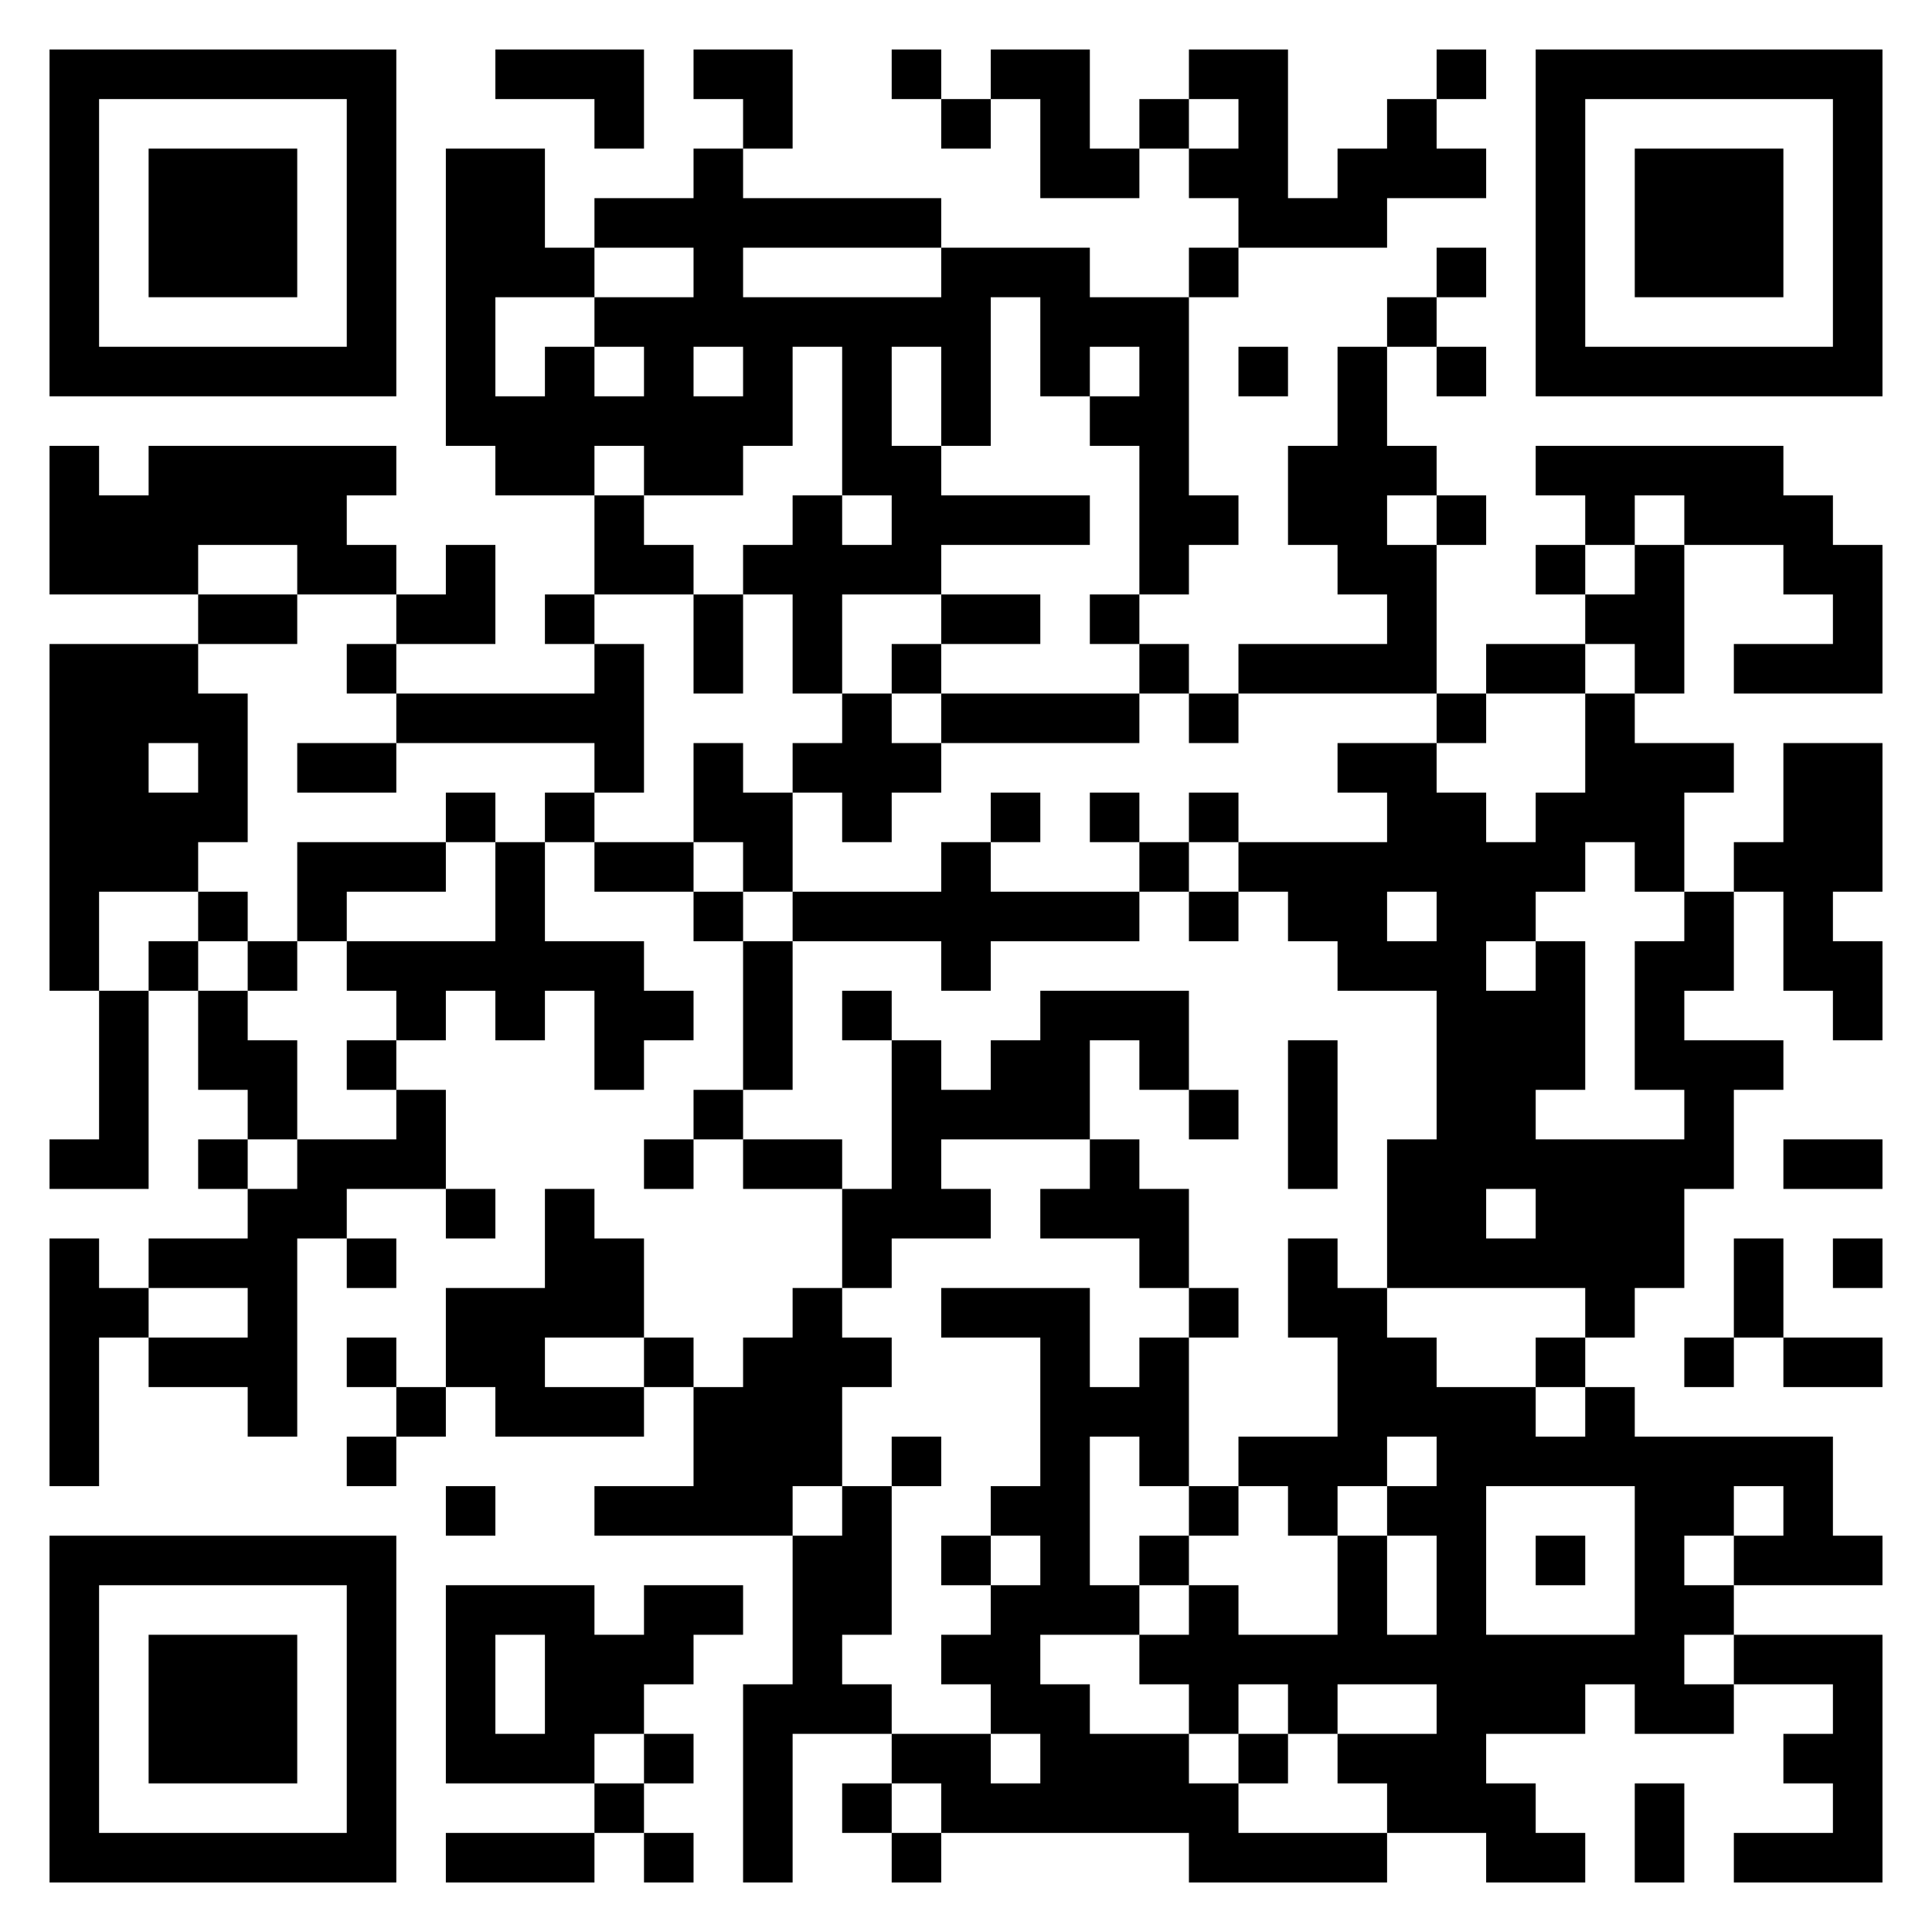
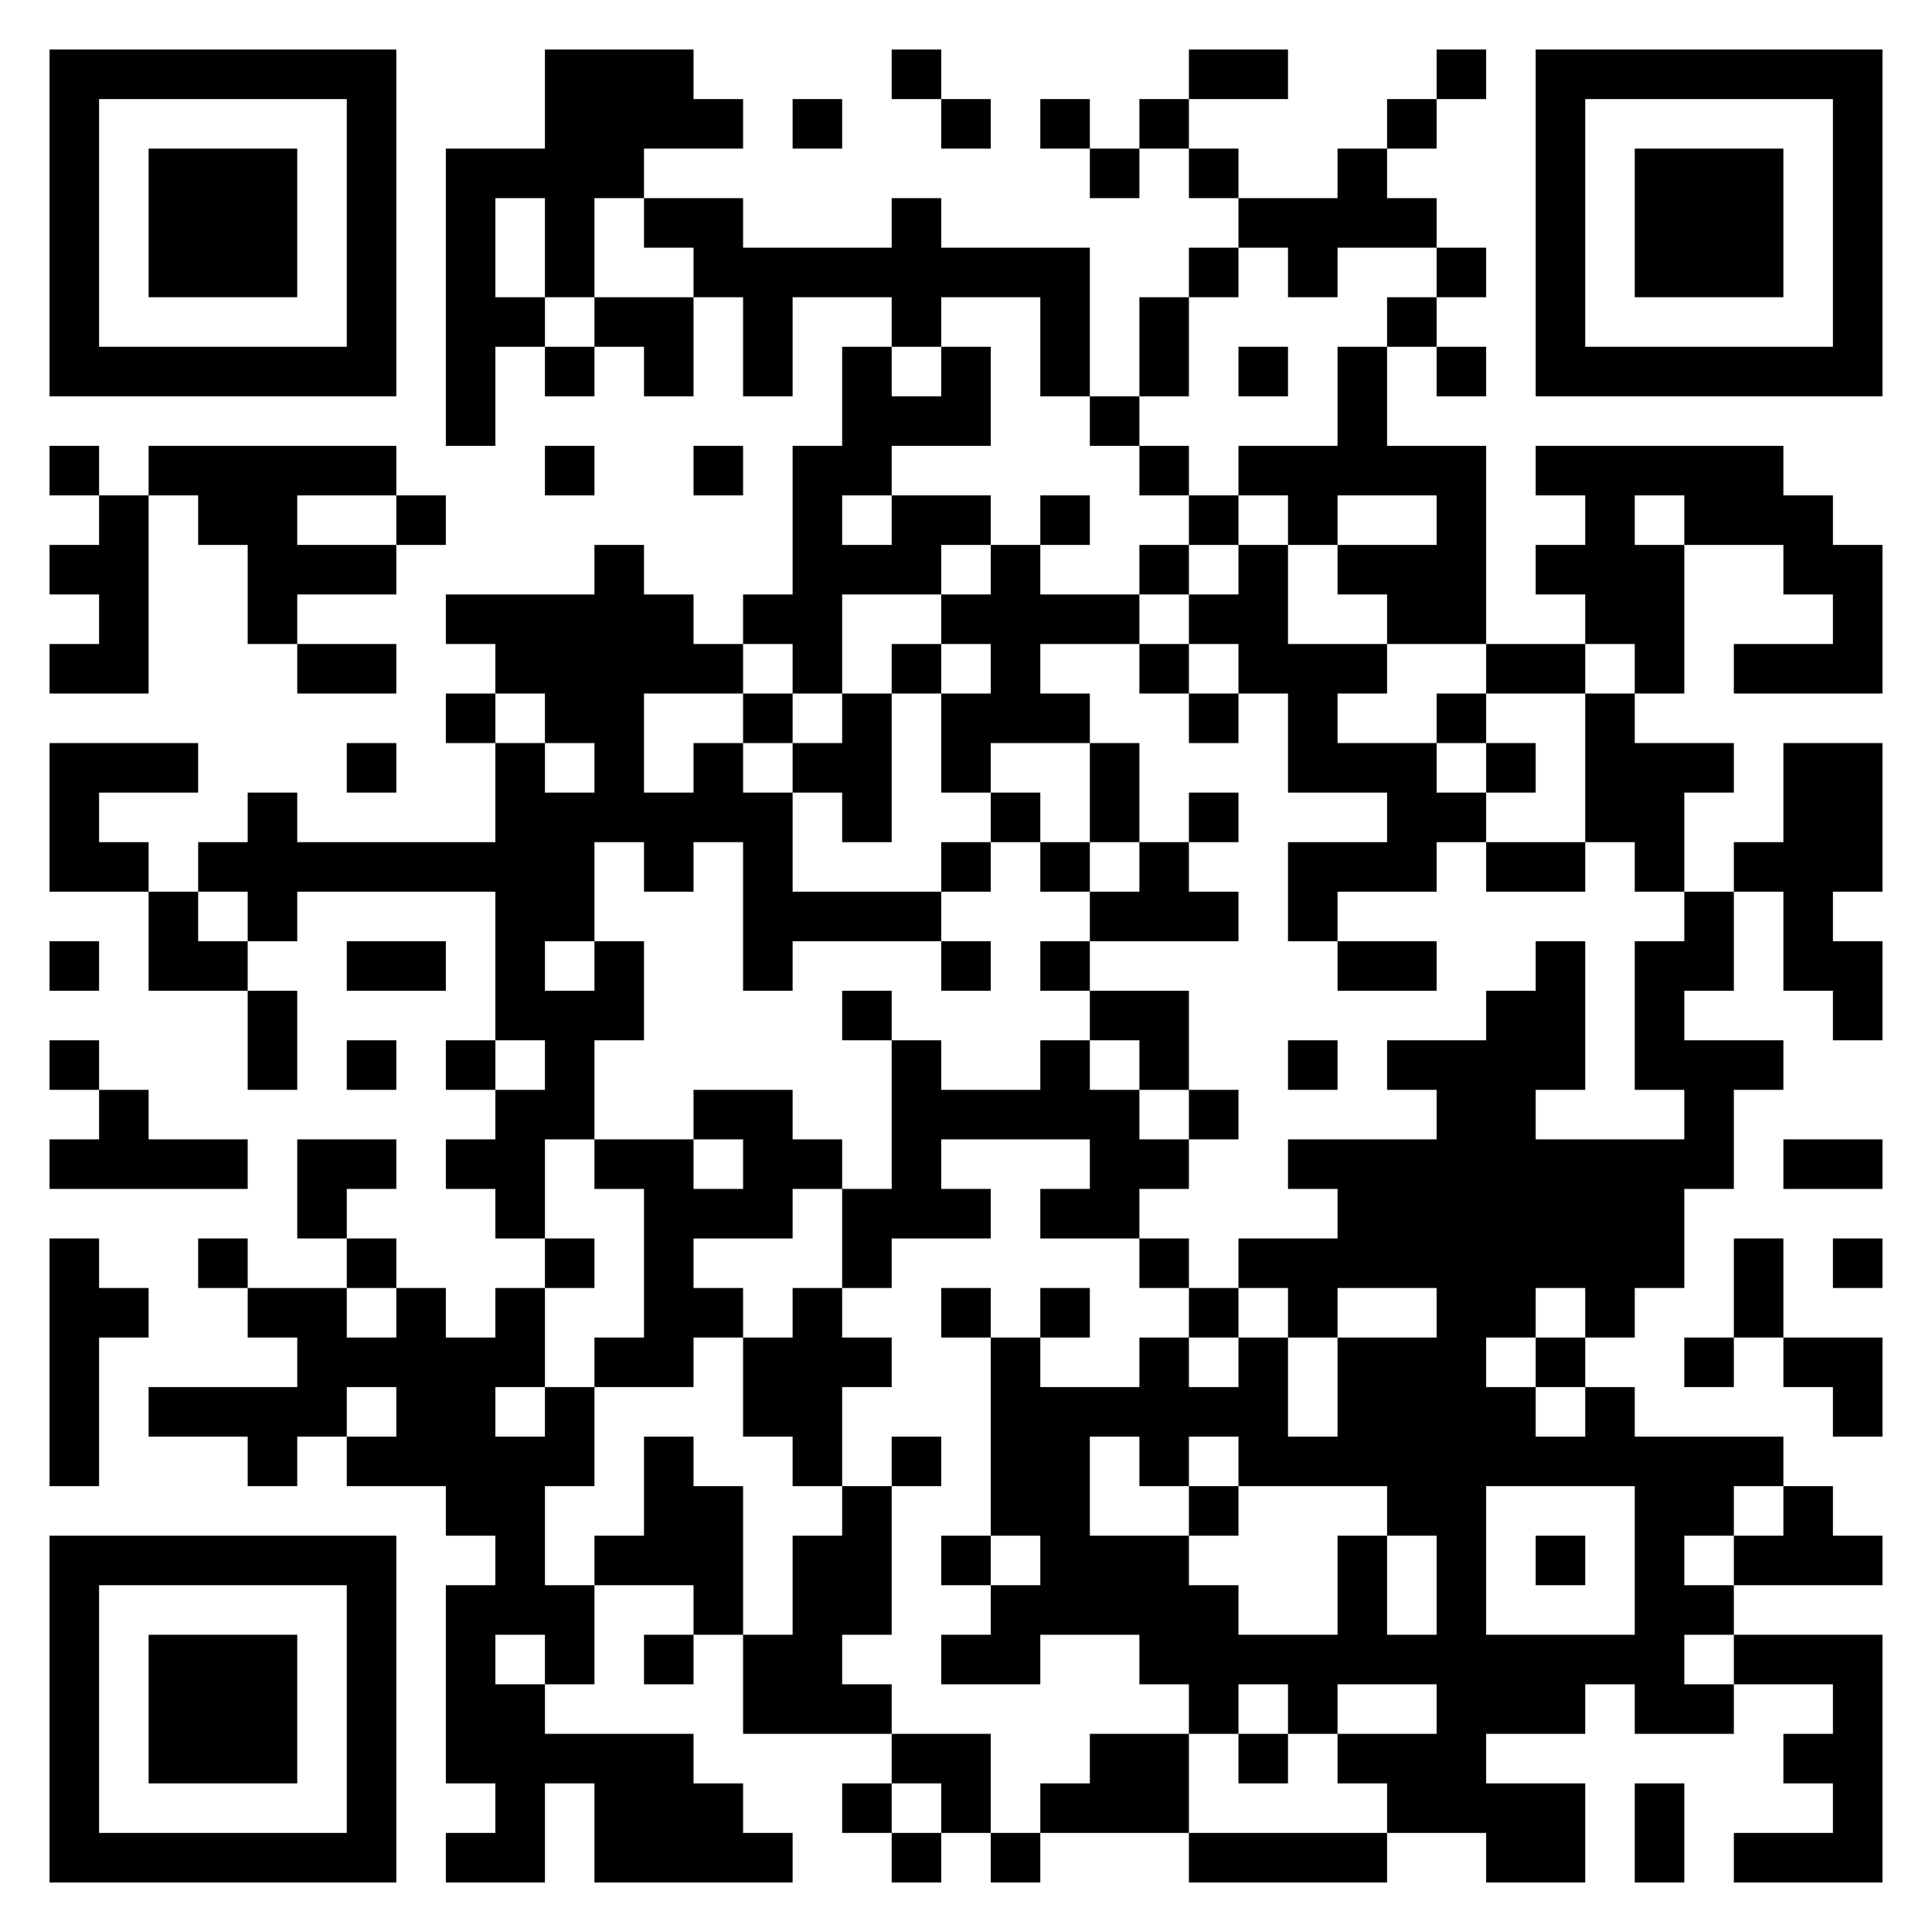
<svg xmlns="http://www.w3.org/2000/svg" width="39mm" height="39mm" version="1.1" viewBox="0 0 39 39">
-   <path d="M1,1H2V2H1zM2,1H3V2H2zM3,1H4V2H3zM4,1H5V2H4zM5,1H6V2H5zM6,1H7V2H6zM7,1H8V2H7zM10,1H11V2H10zM11,1H12V2H11zM12,1H13V2H12zM14,1H15V2H14zM15,1H16V2H15zM18,1H19V2H18zM20,1H21V2H20zM21,1H22V2H21zM24,1H25V2H24zM25,1H26V2H25zM29,1H30V2H29zM31,1H32V2H31zM32,1H33V2H32zM33,1H34V2H33zM34,1H35V2H34zM35,1H36V2H35zM36,1H37V2H36zM37,1H38V2H37zM1,2H2V3H1zM7,2H8V3H7zM12,2H13V3H12zM15,2H16V3H15zM19,2H20V3H19zM21,2H22V3H21zM23,2H24V3H23zM25,2H26V3H25zM28,2H29V3H28zM31,2H32V3H31zM37,2H38V3H37zM1,3H2V4H1zM3,3H4V4H3zM4,3H5V4H4zM5,3H6V4H5zM7,3H8V4H7zM9,3H10V4H9zM10,3H11V4H10zM14,3H15V4H14zM21,3H22V4H21zM22,3H23V4H22zM24,3H25V4H24zM25,3H26V4H25zM27,3H28V4H27zM28,3H29V4H28zM29,3H30V4H29zM31,3H32V4H31zM33,3H34V4H33zM34,3H35V4H34zM35,3H36V4H35zM37,3H38V4H37zM1,4H2V5H1zM3,4H4V5H3zM4,4H5V5H4zM5,4H6V5H5zM7,4H8V5H7zM9,4H10V5H9zM10,4H11V5H10zM12,4H13V5H12zM13,4H14V5H13zM14,4H15V5H14zM15,4H16V5H15zM16,4H17V5H16zM17,4H18V5H17zM18,4H19V5H18zM25,4H26V5H25zM26,4H27V5H26zM27,4H28V5H27zM31,4H32V5H31zM33,4H34V5H33zM34,4H35V5H34zM35,4H36V5H35zM37,4H38V5H37zM1,5H2V6H1zM3,5H4V6H3zM4,5H5V6H4zM5,5H6V6H5zM7,5H8V6H7zM9,5H10V6H9zM10,5H11V6H10zM11,5H12V6H11zM14,5H15V6H14zM19,5H20V6H19zM20,5H21V6H20zM21,5H22V6H21zM24,5H25V6H24zM29,5H30V6H29zM31,5H32V6H31zM33,5H34V6H33zM34,5H35V6H34zM35,5H36V6H35zM37,5H38V6H37zM1,6H2V7H1zM7,6H8V7H7zM9,6H10V7H9zM12,6H13V7H12zM13,6H14V7H13zM14,6H15V7H14zM15,6H16V7H15zM16,6H17V7H16zM17,6H18V7H17zM18,6H19V7H18zM19,6H20V7H19zM21,6H22V7H21zM22,6H23V7H22zM23,6H24V7H23zM28,6H29V7H28zM31,6H32V7H31zM37,6H38V7H37zM1,7H2V8H1zM2,7H3V8H2zM3,7H4V8H3zM4,7H5V8H4zM5,7H6V8H5zM6,7H7V8H6zM7,7H8V8H7zM9,7H10V8H9zM11,7H12V8H11zM13,7H14V8H13zM15,7H16V8H15zM17,7H18V8H17zM19,7H20V8H19zM21,7H22V8H21zM23,7H24V8H23zM25,7H26V8H25zM27,7H28V8H27zM29,7H30V8H29zM31,7H32V8H31zM32,7H33V8H32zM33,7H34V8H33zM34,7H35V8H34zM35,7H36V8H35zM36,7H37V8H36zM37,7H38V8H37zM9,8H10V9H9zM10,8H11V9H10zM11,8H12V9H11zM12,8H13V9H12zM13,8H14V9H13zM14,8H15V9H14zM15,8H16V9H15zM17,8H18V9H17zM19,8H20V9H19zM22,8H23V9H22zM23,8H24V9H23zM27,8H28V9H27zM1,9H2V10H1zM3,9H4V10H3zM4,9H5V10H4zM5,9H6V10H5zM6,9H7V10H6zM7,9H8V10H7zM10,9H11V10H10zM11,9H12V10H11zM13,9H14V10H13zM14,9H15V10H14zM17,9H18V10H17zM18,9H19V10H18zM23,9H24V10H23zM26,9H27V10H26zM27,9H28V10H27zM28,9H29V10H28zM31,9H32V10H31zM32,9H33V10H32zM33,9H34V10H33zM34,9H35V10H34zM35,9H36V10H35zM1,10H2V11H1zM2,10H3V11H2zM3,10H4V11H3zM4,10H5V11H4zM5,10H6V11H5zM6,10H7V11H6zM12,10H13V11H12zM16,10H17V11H16zM18,10H19V11H18zM19,10H20V11H19zM20,10H21V11H20zM21,10H22V11H21zM23,10H24V11H23zM24,10H25V11H24zM26,10H27V11H26zM27,10H28V11H27zM29,10H30V11H29zM32,10H33V11H32zM34,10H35V11H34zM35,10H36V11H35zM36,10H37V11H36zM1,11H2V12H1zM2,11H3V12H2zM3,11H4V12H3zM6,11H7V12H6zM7,11H8V12H7zM9,11H10V12H9zM12,11H13V12H12zM13,11H14V12H13zM15,11H16V12H15zM16,11H17V12H16zM17,11H18V12H17zM18,11H19V12H18zM23,11H24V12H23zM27,11H28V12H27zM28,11H29V12H28zM31,11H32V12H31zM33,11H34V12H33zM36,11H37V12H36zM37,11H38V12H37zM4,12H5V13H4zM5,12H6V13H5zM8,12H9V13H8zM9,12H10V13H9zM11,12H12V13H11zM14,12H15V13H14zM16,12H17V13H16zM19,12H20V13H19zM20,12H21V13H20zM22,12H23V13H22zM28,12H29V13H28zM32,12H33V13H32zM33,12H34V13H33zM37,12H38V13H37zM1,13H2V14H1zM2,13H3V14H2zM3,13H4V14H3zM7,13H8V14H7zM12,13H13V14H12zM14,13H15V14H14zM16,13H17V14H16zM18,13H19V14H18zM23,13H24V14H23zM25,13H26V14H25zM26,13H27V14H26zM27,13H28V14H27zM28,13H29V14H28zM30,13H31V14H30zM31,13H32V14H31zM33,13H34V14H33zM35,13H36V14H35zM36,13H37V14H36zM37,13H38V14H37zM1,14H2V15H1zM2,14H3V15H2zM3,14H4V15H3zM4,14H5V15H4zM8,14H9V15H8zM9,14H10V15H9zM10,14H11V15H10zM11,14H12V15H11zM12,14H13V15H12zM17,14H18V15H17zM19,14H20V15H19zM20,14H21V15H20zM21,14H22V15H21zM22,14H23V15H22zM24,14H25V15H24zM29,14H30V15H29zM32,14H33V15H32zM1,15H2V16H1zM2,15H3V16H2zM4,15H5V16H4zM6,15H7V16H6zM7,15H8V16H7zM12,15H13V16H12zM14,15H15V16H14zM16,15H17V16H16zM17,15H18V16H17zM18,15H19V16H18zM27,15H28V16H27zM28,15H29V16H28zM32,15H33V16H32zM33,15H34V16H33zM34,15H35V16H34zM36,15H37V16H36zM37,15H38V16H37zM1,16H2V17H1zM2,16H3V17H2zM3,16H4V17H3zM4,16H5V17H4zM9,16H10V17H9zM11,16H12V17H11zM14,16H15V17H14zM15,16H16V17H15zM17,16H18V17H17zM20,16H21V17H20zM22,16H23V17H22zM24,16H25V17H24zM28,16H29V17H28zM29,16H30V17H29zM31,16H32V17H31zM32,16H33V17H32zM33,16H34V17H33zM36,16H37V17H36zM37,16H38V17H37zM1,17H2V18H1zM2,17H3V18H2zM3,17H4V18H3zM6,17H7V18H6zM7,17H8V18H7zM8,17H9V18H8zM10,17H11V18H10zM12,17H13V18H12zM13,17H14V18H13zM15,17H16V18H15zM19,17H20V18H19zM23,17H24V18H23zM25,17H26V18H25zM26,17H27V18H26zM27,17H28V18H27zM28,17H29V18H28zM29,17H30V18H29zM30,17H31V18H30zM31,17H32V18H31zM33,17H34V18H33zM35,17H36V18H35zM36,17H37V18H36zM37,17H38V18H37zM1,18H2V19H1zM4,18H5V19H4zM6,18H7V19H6zM10,18H11V19H10zM14,18H15V19H14zM16,18H17V19H16zM17,18H18V19H17zM18,18H19V19H18zM19,18H20V19H19zM20,18H21V19H20zM21,18H22V19H21zM22,18H23V19H22zM24,18H25V19H24zM26,18H27V19H26zM27,18H28V19H27zM29,18H30V19H29zM30,18H31V19H30zM34,18H35V19H34zM36,18H37V19H36zM1,19H2V20H1zM3,19H4V20H3zM5,19H6V20H5zM7,19H8V20H7zM8,19H9V20H8zM9,19H10V20H9zM10,19H11V20H10zM11,19H12V20H11zM12,19H13V20H12zM15,19H16V20H15zM19,19H20V20H19zM27,19H28V20H27zM28,19H29V20H28zM29,19H30V20H29zM31,19H32V20H31zM33,19H34V20H33zM34,19H35V20H34zM36,19H37V20H36zM37,19H38V20H37zM2,20H3V21H2zM4,20H5V21H4zM8,20H9V21H8zM10,20H11V21H10zM12,20H13V21H12zM13,20H14V21H13zM15,20H16V21H15zM17,20H18V21H17zM21,20H22V21H21zM22,20H23V21H22zM23,20H24V21H23zM29,20H30V21H29zM30,20H31V21H30zM31,20H32V21H31zM33,20H34V21H33zM37,20H38V21H37zM2,21H3V22H2zM4,21H5V22H4zM5,21H6V22H5zM7,21H8V22H7zM12,21H13V22H12zM15,21H16V22H15zM18,21H19V22H18zM20,21H21V22H20zM21,21H22V22H21zM23,21H24V22H23zM26,21H27V22H26zM29,21H30V22H29zM30,21H31V22H30zM31,21H32V22H31zM33,21H34V22H33zM34,21H35V22H34zM35,21H36V22H35zM2,22H3V23H2zM5,22H6V23H5zM8,22H9V23H8zM14,22H15V23H14zM18,22H19V23H18zM19,22H20V23H19zM20,22H21V23H20zM21,22H22V23H21zM24,22H25V23H24zM26,22H27V23H26zM29,22H30V23H29zM30,22H31V23H30zM34,22H35V23H34zM1,23H2V24H1zM2,23H3V24H2zM4,23H5V24H4zM6,23H7V24H6zM7,23H8V24H7zM8,23H9V24H8zM13,23H14V24H13zM15,23H16V24H15zM16,23H17V24H16zM18,23H19V24H18zM22,23H23V24H22zM26,23H27V24H26zM28,23H29V24H28zM29,23H30V24H29zM30,23H31V24H30zM31,23H32V24H31zM32,23H33V24H32zM33,23H34V24H33zM34,23H35V24H34zM36,23H37V24H36zM37,23H38V24H37zM5,24H6V25H5zM6,24H7V25H6zM9,24H10V25H9zM11,24H12V25H11zM17,24H18V25H17zM18,24H19V25H18zM19,24H20V25H19zM21,24H22V25H21zM22,24H23V25H22zM23,24H24V25H23zM28,24H29V25H28zM29,24H30V25H29zM31,24H32V25H31zM32,24H33V25H32zM33,24H34V25H33zM1,25H2V26H1zM3,25H4V26H3zM4,25H5V26H4zM5,25H6V26H5zM7,25H8V26H7zM11,25H12V26H11zM12,25H13V26H12zM17,25H18V26H17zM23,25H24V26H23zM26,25H27V26H26zM28,25H29V26H28zM29,25H30V26H29zM30,25H31V26H30zM31,25H32V26H31zM32,25H33V26H32zM33,25H34V26H33zM35,25H36V26H35zM37,25H38V26H37zM1,26H2V27H1zM2,26H3V27H2zM5,26H6V27H5zM9,26H10V27H9zM10,26H11V27H10zM11,26H12V27H11zM12,26H13V27H12zM16,26H17V27H16zM19,26H20V27H19zM20,26H21V27H20zM21,26H22V27H21zM24,26H25V27H24zM26,26H27V27H26zM27,26H28V27H27zM32,26H33V27H32zM35,26H36V27H35zM1,27H2V28H1zM3,27H4V28H3zM4,27H5V28H4zM5,27H6V28H5zM7,27H8V28H7zM9,27H10V28H9zM10,27H11V28H10zM13,27H14V28H13zM15,27H16V28H15zM16,27H17V28H16zM17,27H18V28H17zM21,27H22V28H21zM23,27H24V28H23zM27,27H28V28H27zM28,27H29V28H28zM31,27H32V28H31zM34,27H35V28H34zM36,27H37V28H36zM37,27H38V28H37zM1,28H2V29H1zM5,28H6V29H5zM8,28H9V29H8zM10,28H11V29H10zM11,28H12V29H11zM12,28H13V29H12zM14,28H15V29H14zM15,28H16V29H15zM16,28H17V29H16zM21,28H22V29H21zM22,28H23V29H22zM23,28H24V29H23zM27,28H28V29H27zM28,28H29V29H28zM29,28H30V29H29zM30,28H31V29H30zM32,28H33V29H32zM1,29H2V30H1zM7,29H8V30H7zM14,29H15V30H14zM15,29H16V30H15zM16,29H17V30H16zM18,29H19V30H18zM21,29H22V30H21zM23,29H24V30H23zM25,29H26V30H25zM26,29H27V30H26zM27,29H28V30H27zM29,29H30V30H29zM30,29H31V30H30zM31,29H32V30H31zM32,29H33V30H32zM33,29H34V30H33zM34,29H35V30H34zM35,29H36V30H35zM36,29H37V30H36zM9,30H10V31H9zM12,30H13V31H12zM13,30H14V31H13zM14,30H15V31H14zM15,30H16V31H15zM17,30H18V31H17zM20,30H21V31H20zM21,30H22V31H21zM24,30H25V31H24zM26,30H27V31H26zM28,30H29V31H28zM29,30H30V31H29zM33,30H34V31H33zM34,30H35V31H34zM36,30H37V31H36zM1,31H2V32H1zM2,31H3V32H2zM3,31H4V32H3zM4,31H5V32H4zM5,31H6V32H5zM6,31H7V32H6zM7,31H8V32H7zM16,31H17V32H16zM17,31H18V32H17zM19,31H20V32H19zM21,31H22V32H21zM23,31H24V32H23zM27,31H28V32H27zM29,31H30V32H29zM31,31H32V32H31zM33,31H34V32H33zM35,31H36V32H35zM36,31H37V32H36zM37,31H38V32H37zM1,32H2V33H1zM7,32H8V33H7zM9,32H10V33H9zM10,32H11V33H10zM11,32H12V33H11zM13,32H14V33H13zM14,32H15V33H14zM16,32H17V33H16zM17,32H18V33H17zM20,32H21V33H20zM21,32H22V33H21zM22,32H23V33H22zM24,32H25V33H24zM27,32H28V33H27zM29,32H30V33H29zM33,32H34V33H33zM34,32H35V33H34zM1,33H2V34H1zM3,33H4V34H3zM4,33H5V34H4zM5,33H6V34H5zM7,33H8V34H7zM9,33H10V34H9zM11,33H12V34H11zM12,33H13V34H12zM13,33H14V34H13zM16,33H17V34H16zM19,33H20V34H19zM20,33H21V34H20zM23,33H24V34H23zM24,33H25V34H24zM25,33H26V34H25zM26,33H27V34H26zM27,33H28V34H27zM28,33H29V34H28zM29,33H30V34H29zM30,33H31V34H30zM31,33H32V34H31zM32,33H33V34H32zM33,33H34V34H33zM35,33H36V34H35zM36,33H37V34H36zM37,33H38V34H37zM1,34H2V35H1zM3,34H4V35H3zM4,34H5V35H4zM5,34H6V35H5zM7,34H8V35H7zM9,34H10V35H9zM11,34H12V35H11zM12,34H13V35H12zM15,34H16V35H15zM16,34H17V35H16zM17,34H18V35H17zM20,34H21V35H20zM21,34H22V35H21zM24,34H25V35H24zM26,34H27V35H26zM29,34H30V35H29zM30,34H31V35H30zM31,34H32V35H31zM33,34H34V35H33zM34,34H35V35H34zM37,34H38V35H37zM1,35H2V36H1zM3,35H4V36H3zM4,35H5V36H4zM5,35H6V36H5zM7,35H8V36H7zM9,35H10V36H9zM10,35H11V36H10zM11,35H12V36H11zM13,35H14V36H13zM15,35H16V36H15zM18,35H19V36H18zM19,35H20V36H19zM21,35H22V36H21zM22,35H23V36H22zM23,35H24V36H23zM25,35H26V36H25zM27,35H28V36H27zM28,35H29V36H28zM29,35H30V36H29zM36,35H37V36H36zM37,35H38V36H37zM1,36H2V37H1zM7,36H8V37H7zM12,36H13V37H12zM15,36H16V37H15zM17,36H18V37H17zM19,36H20V37H19zM20,36H21V37H20zM21,36H22V37H21zM22,36H23V37H22zM23,36H24V37H23zM24,36H25V37H24zM28,36H29V37H28zM29,36H30V37H29zM30,36H31V37H30zM33,36H34V37H33zM37,36H38V37H37zM1,37H2V38H1zM2,37H3V38H2zM3,37H4V38H3zM4,37H5V38H4zM5,37H6V38H5zM6,37H7V38H6zM7,37H8V38H7zM9,37H10V38H9zM10,37H11V38H10zM11,37H12V38H11zM13,37H14V38H13zM15,37H16V38H15zM18,37H19V38H18zM24,37H25V38H24zM25,37H26V38H25zM26,37H27V38H26zM27,37H28V38H27zM30,37H31V38H30zM31,37H32V38H31zM33,37H34V38H33zM35,37H36V38H35zM36,37H37V38H36zM37,37H38V38H37z" id="qr-path" fill="#000000" fill-opacity="1" fill-rule="nonzero" stroke="none" />
+   <path d="M1,1H2V2H1zM2,1H3V2H2zM3,1H4V2H3zM4,1H5V2H4zM5,1H6V2H5zM6,1H7V2H6zM7,1H8V2H7zM11,1H12V2H11zM12,1H13V2H12zM13,1H14V2H13zM18,1H19V2H18zM24,1H25V2H24zM25,1H26V2H25zM29,1H30V2H29zM31,1H32V2H31zM32,1H33V2H32zM33,1H34V2H33zM34,1H35V2H34zM35,1H36V2H35zM36,1H37V2H36zM37,1H38V2H37zM1,2H2V3H1zM7,2H8V3H7zM11,2H12V3H11zM12,2H13V3H12zM13,2H14V3H13zM14,2H15V3H14zM16,2H17V3H16zM19,2H20V3H19zM21,2H22V3H21zM23,2H24V3H23zM28,2H29V3H28zM31,2H32V3H31zM37,2H38V3H37zM1,3H2V4H1zM3,3H4V4H3zM4,3H5V4H4zM5,3H6V4H5zM7,3H8V4H7zM9,3H10V4H9zM10,3H11V4H10zM11,3H12V4H11zM12,3H13V4H12zM22,3H23V4H22zM24,3H25V4H24zM27,3H28V4H27zM31,3H32V4H31zM33,3H34V4H33zM34,3H35V4H34zM35,3H36V4H35zM37,3H38V4H37zM1,4H2V5H1zM3,4H4V5H3zM4,4H5V5H4zM5,4H6V5H5zM7,4H8V5H7zM9,4H10V5H9zM11,4H12V5H11zM13,4H14V5H13zM14,4H15V5H14zM18,4H19V5H18zM25,4H26V5H25zM26,4H27V5H26zM27,4H28V5H27zM28,4H29V5H28zM31,4H32V5H31zM33,4H34V5H33zM34,4H35V5H34zM35,4H36V5H35zM37,4H38V5H37zM1,5H2V6H1zM3,5H4V6H3zM4,5H5V6H4zM5,5H6V6H5zM7,5H8V6H7zM9,5H10V6H9zM11,5H12V6H11zM14,5H15V6H14zM15,5H16V6H15zM16,5H17V6H16zM17,5H18V6H17zM18,5H19V6H18zM19,5H20V6H19zM20,5H21V6H20zM21,5H22V6H21zM24,5H25V6H24zM26,5H27V6H26zM29,5H30V6H29zM31,5H32V6H31zM33,5H34V6H33zM34,5H35V6H34zM35,5H36V6H35zM37,5H38V6H37zM1,6H2V7H1zM7,6H8V7H7zM9,6H10V7H9zM10,6H11V7H10zM12,6H13V7H12zM13,6H14V7H13zM15,6H16V7H15zM18,6H19V7H18zM21,6H22V7H21zM23,6H24V7H23zM28,6H29V7H28zM31,6H32V7H31zM37,6H38V7H37zM1,7H2V8H1zM2,7H3V8H2zM3,7H4V8H3zM4,7H5V8H4zM5,7H6V8H5zM6,7H7V8H6zM7,7H8V8H7zM9,7H10V8H9zM11,7H12V8H11zM13,7H14V8H13zM15,7H16V8H15zM17,7H18V8H17zM19,7H20V8H19zM21,7H22V8H21zM23,7H24V8H23zM25,7H26V8H25zM27,7H28V8H27zM29,7H30V8H29zM31,7H32V8H31zM32,7H33V8H32zM33,7H34V8H33zM34,7H35V8H34zM35,7H36V8H35zM36,7H37V8H36zM37,7H38V8H37zM9,8H10V9H9zM17,8H18V9H17zM18,8H19V9H18zM19,8H20V9H19zM22,8H23V9H22zM27,8H28V9H27zM1,9H2V10H1zM3,9H4V10H3zM4,9H5V10H4zM5,9H6V10H5zM6,9H7V10H6zM7,9H8V10H7zM11,9H12V10H11zM14,9H15V10H14zM16,9H17V10H16zM17,9H18V10H17zM23,9H24V10H23zM25,9H26V10H25zM26,9H27V10H26zM27,9H28V10H27zM28,9H29V10H28zM29,9H30V10H29zM31,9H32V10H31zM32,9H33V10H32zM33,9H34V10H33zM34,9H35V10H34zM35,9H36V10H35zM2,10H3V11H2zM4,10H5V11H4zM5,10H6V11H5zM8,10H9V11H8zM16,10H17V11H16zM18,10H19V11H18zM19,10H20V11H19zM21,10H22V11H21zM24,10H25V11H24zM26,10H27V11H26zM29,10H30V11H29zM32,10H33V11H32zM34,10H35V11H34zM35,10H36V11H35zM36,10H37V11H36zM1,11H2V12H1zM2,11H3V12H2zM5,11H6V12H5zM6,11H7V12H6zM7,11H8V12H7zM12,11H13V12H12zM16,11H17V12H16zM17,11H18V12H17zM18,11H19V12H18zM20,11H21V12H20zM23,11H24V12H23zM25,11H26V12H25zM27,11H28V12H27zM28,11H29V12H28zM29,11H30V12H29zM31,11H32V12H31zM32,11H33V12H32zM33,11H34V12H33zM36,11H37V12H36zM37,11H38V12H37zM2,12H3V13H2zM5,12H6V13H5zM9,12H10V13H9zM10,12H11V13H10zM11,12H12V13H11zM12,12H13V13H12zM13,12H14V13H13zM15,12H16V13H15zM16,12H17V13H16zM19,12H20V13H19zM20,12H21V13H20zM21,12H22V13H21zM22,12H23V13H22zM24,12H25V13H24zM25,12H26V13H25zM28,12H29V13H28zM29,12H30V13H29zM32,12H33V13H32zM33,12H34V13H33zM37,12H38V13H37zM1,13H2V14H1zM2,13H3V14H2zM6,13H7V14H6zM7,13H8V14H7zM10,13H11V14H10zM11,13H12V14H11zM12,13H13V14H12zM13,13H14V14H13zM14,13H15V14H14zM16,13H17V14H16zM18,13H19V14H18zM20,13H21V14H20zM23,13H24V14H23zM25,13H26V14H25zM26,13H27V14H26zM27,13H28V14H27zM30,13H31V14H30zM31,13H32V14H31zM33,13H34V14H33zM35,13H36V14H35zM36,13H37V14H36zM37,13H38V14H37zM9,14H10V15H9zM11,14H12V15H11zM12,14H13V15H12zM15,14H16V15H15zM17,14H18V15H17zM19,14H20V15H19zM20,14H21V15H20zM21,14H22V15H21zM24,14H25V15H24zM26,14H27V15H26zM29,14H30V15H29zM32,14H33V15H32zM1,15H2V16H1zM2,15H3V16H2zM3,15H4V16H3zM7,15H8V16H7zM10,15H11V16H10zM12,15H13V16H12zM14,15H15V16H14zM16,15H17V16H16zM17,15H18V16H17zM19,15H20V16H19zM22,15H23V16H22zM26,15H27V16H26zM27,15H28V16H27zM28,15H29V16H28zM30,15H31V16H30zM32,15H33V16H32zM33,15H34V16H33zM34,15H35V16H34zM36,15H37V16H36zM37,15H38V16H37zM1,16H2V17H1zM5,16H6V17H5zM10,16H11V17H10zM11,16H12V17H11zM12,16H13V17H12zM13,16H14V17H13zM14,16H15V17H14zM15,16H16V17H15zM17,16H18V17H17zM20,16H21V17H20zM22,16H23V17H22zM24,16H25V17H24zM28,16H29V17H28zM29,16H30V17H29zM32,16H33V17H32zM33,16H34V17H33zM36,16H37V17H36zM37,16H38V17H37zM1,17H2V18H1zM2,17H3V18H2zM4,17H5V18H4zM5,17H6V18H5zM6,17H7V18H6zM7,17H8V18H7zM8,17H9V18H8zM9,17H10V18H9zM10,17H11V18H10zM11,17H12V18H11zM13,17H14V18H13zM15,17H16V18H15zM19,17H20V18H19zM21,17H22V18H21zM23,17H24V18H23zM26,17H27V18H26zM27,17H28V18H27zM28,17H29V18H28zM30,17H31V18H30zM31,17H32V18H31zM33,17H34V18H33zM35,17H36V18H35zM36,17H37V18H36zM37,17H38V18H37zM3,18H4V19H3zM5,18H6V19H5zM10,18H11V19H10zM11,18H12V19H11zM15,18H16V19H15zM16,18H17V19H16zM17,18H18V19H17zM18,18H19V19H18zM22,18H23V19H22zM23,18H24V19H23zM24,18H25V19H24zM26,18H27V19H26zM34,18H35V19H34zM36,18H37V19H36zM1,19H2V20H1zM3,19H4V20H3zM4,19H5V20H4zM7,19H8V20H7zM8,19H9V20H8zM10,19H11V20H10zM12,19H13V20H12zM15,19H16V20H15zM19,19H20V20H19zM21,19H22V20H21zM27,19H28V20H27zM28,19H29V20H28zM31,19H32V20H31zM33,19H34V20H33zM34,19H35V20H34zM36,19H37V20H36zM37,19H38V20H37zM5,20H6V21H5zM10,20H11V21H10zM11,20H12V21H11zM12,20H13V21H12zM17,20H18V21H17zM22,20H23V21H22zM23,20H24V21H23zM30,20H31V21H30zM31,20H32V21H31zM33,20H34V21H33zM37,20H38V21H37zM1,21H2V22H1zM5,21H6V22H5zM7,21H8V22H7zM9,21H10V22H9zM11,21H12V22H11zM18,21H19V22H18zM21,21H22V22H21zM23,21H24V22H23zM26,21H27V22H26zM28,21H29V22H28zM29,21H30V22H29zM30,21H31V22H30zM31,21H32V22H31zM33,21H34V22H33zM34,21H35V22H34zM35,21H36V22H35zM2,22H3V23H2zM10,22H11V23H10zM11,22H12V23H11zM14,22H15V23H14zM15,22H16V23H15zM18,22H19V23H18zM19,22H20V23H19zM20,22H21V23H20zM21,22H22V23H21zM22,22H23V23H22zM24,22H25V23H24zM29,22H30V23H29zM30,22H31V23H30zM34,22H35V23H34zM1,23H2V24H1zM2,23H3V24H2zM3,23H4V24H3zM4,23H5V24H4zM6,23H7V24H6zM7,23H8V24H7zM9,23H10V24H9zM10,23H11V24H10zM12,23H13V24H12zM13,23H14V24H13zM15,23H16V24H15zM16,23H17V24H16zM18,23H19V24H18zM22,23H23V24H22zM23,23H24V24H23zM26,23H27V24H26zM27,23H28V24H27zM28,23H29V24H28zM29,23H30V24H29zM30,23H31V24H30zM31,23H32V24H31zM32,23H33V24H32zM33,23H34V24H33zM34,23H35V24H34zM36,23H37V24H36zM37,23H38V24H37zM6,24H7V25H6zM10,24H11V25H10zM13,24H14V25H13zM14,24H15V25H14zM15,24H16V25H15zM17,24H18V25H17zM18,24H19V25H18zM19,24H20V25H19zM21,24H22V25H21zM22,24H23V25H22zM27,24H28V25H27zM28,24H29V25H28zM29,24H30V25H29zM30,24H31V25H30zM31,24H32V25H31zM32,24H33V25H32zM33,24H34V25H33zM1,25H2V26H1zM4,25H5V26H4zM7,25H8V26H7zM11,25H12V26H11zM13,25H14V26H13zM17,25H18V26H17zM23,25H24V26H23zM25,25H26V26H25zM26,25H27V26H26zM27,25H28V26H27zM28,25H29V26H28zM29,25H30V26H29zM30,25H31V26H30zM31,25H32V26H31zM32,25H33V26H32zM33,25H34V26H33zM35,25H36V26H35zM37,25H38V26H37zM1,26H2V27H1zM2,26H3V27H2zM5,26H6V27H5zM6,26H7V27H6zM8,26H9V27H8zM10,26H11V27H10zM13,26H14V27H13zM14,26H15V27H14zM16,26H17V27H16zM19,26H20V27H19zM21,26H22V27H21zM24,26H25V27H24zM26,26H27V27H26zM29,26H30V27H29zM30,26H31V27H30zM32,26H33V27H32zM35,26H36V27H35zM1,27H2V28H1zM6,27H7V28H6zM7,27H8V28H7zM8,27H9V28H8zM9,27H10V28H9zM10,27H11V28H10zM12,27H13V28H12zM13,27H14V28H13zM15,27H16V28H15zM16,27H17V28H16zM17,27H18V28H17zM20,27H21V28H20zM23,27H24V28H23zM25,27H26V28H25zM27,27H28V28H27zM28,27H29V28H28zM29,27H30V28H29zM31,27H32V28H31zM34,27H35V28H34zM36,27H37V28H36zM37,27H38V28H37zM1,28H2V29H1zM3,28H4V29H3zM4,28H5V29H4zM5,28H6V29H5zM6,28H7V29H6zM8,28H9V29H8zM9,28H10V29H9zM11,28H12V29H11zM15,28H16V29H15zM16,28H17V29H16zM20,28H21V29H20zM21,28H22V29H21zM22,28H23V29H22zM23,28H24V29H23zM24,28H25V29H24zM25,28H26V29H25zM27,28H28V29H27zM28,28H29V29H28zM29,28H30V29H29zM30,28H31V29H30zM32,28H33V29H32zM37,28H38V29H37zM1,29H2V30H1zM5,29H6V30H5zM7,29H8V30H7zM8,29H9V30H8zM9,29H10V30H9zM10,29H11V30H10zM11,29H12V30H11zM13,29H14V30H13zM16,29H17V30H16zM18,29H19V30H18zM20,29H21V30H20zM21,29H22V30H21zM23,29H24V30H23zM25,29H26V30H25zM26,29H27V30H26zM27,29H28V30H27zM28,29H29V30H28zM29,29H30V30H29zM30,29H31V30H30zM31,29H32V30H31zM32,29H33V30H32zM33,29H34V30H33zM34,29H35V30H34zM35,29H36V30H35zM9,30H10V31H9zM10,30H11V31H10zM13,30H14V31H13zM14,30H15V31H14zM17,30H18V31H17zM20,30H21V31H20zM21,30H22V31H21zM24,30H25V31H24zM28,30H29V31H28zM29,30H30V31H29zM33,30H34V31H33zM34,30H35V31H34zM36,30H37V31H36zM1,31H2V32H1zM2,31H3V32H2zM3,31H4V32H3zM4,31H5V32H4zM5,31H6V32H5zM6,31H7V32H6zM7,31H8V32H7zM10,31H11V32H10zM12,31H13V32H12zM13,31H14V32H13zM14,31H15V32H14zM16,31H17V32H16zM17,31H18V32H17zM19,31H20V32H19zM21,31H22V32H21zM22,31H23V32H22zM23,31H24V32H23zM27,31H28V32H27zM29,31H30V32H29zM31,31H32V32H31zM33,31H34V32H33zM35,31H36V32H35zM36,31H37V32H36zM37,31H38V32H37zM1,32H2V33H1zM7,32H8V33H7zM9,32H10V33H9zM10,32H11V33H10zM11,32H12V33H11zM14,32H15V33H14zM16,32H17V33H16zM17,32H18V33H17zM20,32H21V33H20zM21,32H22V33H21zM22,32H23V33H22zM23,32H24V33H23zM24,32H25V33H24zM27,32H28V33H27zM29,32H30V33H29zM33,32H34V33H33zM34,32H35V33H34zM1,33H2V34H1zM3,33H4V34H3zM4,33H5V34H4zM5,33H6V34H5zM7,33H8V34H7zM9,33H10V34H9zM11,33H12V34H11zM13,33H14V34H13zM15,33H16V34H15zM16,33H17V34H16zM19,33H20V34H19zM20,33H21V34H20zM23,33H24V34H23zM24,33H25V34H24zM25,33H26V34H25zM26,33H27V34H26zM27,33H28V34H27zM28,33H29V34H28zM29,33H30V34H29zM30,33H31V34H30zM31,33H32V34H31zM32,33H33V34H32zM33,33H34V34H33zM35,33H36V34H35zM36,33H37V34H36zM37,33H38V34H37zM1,34H2V35H1zM3,34H4V35H3zM4,34H5V35H4zM5,34H6V35H5zM7,34H8V35H7zM9,34H10V35H9zM10,34H11V35H10zM15,34H16V35H15zM16,34H17V35H16zM17,34H18V35H17zM24,34H25V35H24zM26,34H27V35H26zM29,34H30V35H29zM30,34H31V35H30zM31,34H32V35H31zM33,34H34V35H33zM34,34H35V35H34zM37,34H38V35H37zM1,35H2V36H1zM3,35H4V36H3zM4,35H5V36H4zM5,35H6V36H5zM7,35H8V36H7zM9,35H10V36H9zM10,35H11V36H10zM11,35H12V36H11zM12,35H13V36H12zM13,35H14V36H13zM18,35H19V36H18zM19,35H20V36H19zM22,35H23V36H22zM23,35H24V36H23zM25,35H26V36H25zM27,35H28V36H27zM28,35H29V36H28zM29,35H30V36H29zM36,35H37V36H36zM37,35H38V36H37zM1,36H2V37H1zM7,36H8V37H7zM10,36H11V37H10zM12,36H13V37H12zM13,36H14V37H13zM14,36H15V37H14zM17,36H18V37H17zM19,36H20V37H19zM21,36H22V37H21zM22,36H23V37H22zM23,36H24V37H23zM28,36H29V37H28zM29,36H30V37H29zM30,36H31V37H30zM31,36H32V37H31zM33,36H34V37H33zM37,36H38V37H37zM1,37H2V38H1zM2,37H3V38H2zM3,37H4V38H3zM4,37H5V38H4zM5,37H6V38H5zM6,37H7V38H6zM7,37H8V38H7zM9,37H10V38H9zM10,37H11V38H10zM12,37H13V38H12zM13,37H14V38H13zM14,37H15V38H14zM15,37H16V38H15zM18,37H19V38H18zM20,37H21V38H20zM24,37H25V38H24zM25,37H26V38H25zM26,37H27V38H26zM27,37H28V38H27zM30,37H31V38H30zM31,37H32V38H31zM33,37H34V38H33zM35,37H36V38H35zM36,37H37V38H36zM37,37H38V38H37z" id="qr-path" fill="#000000" fill-opacity="1" fill-rule="nonzero" stroke="none" />
</svg>
